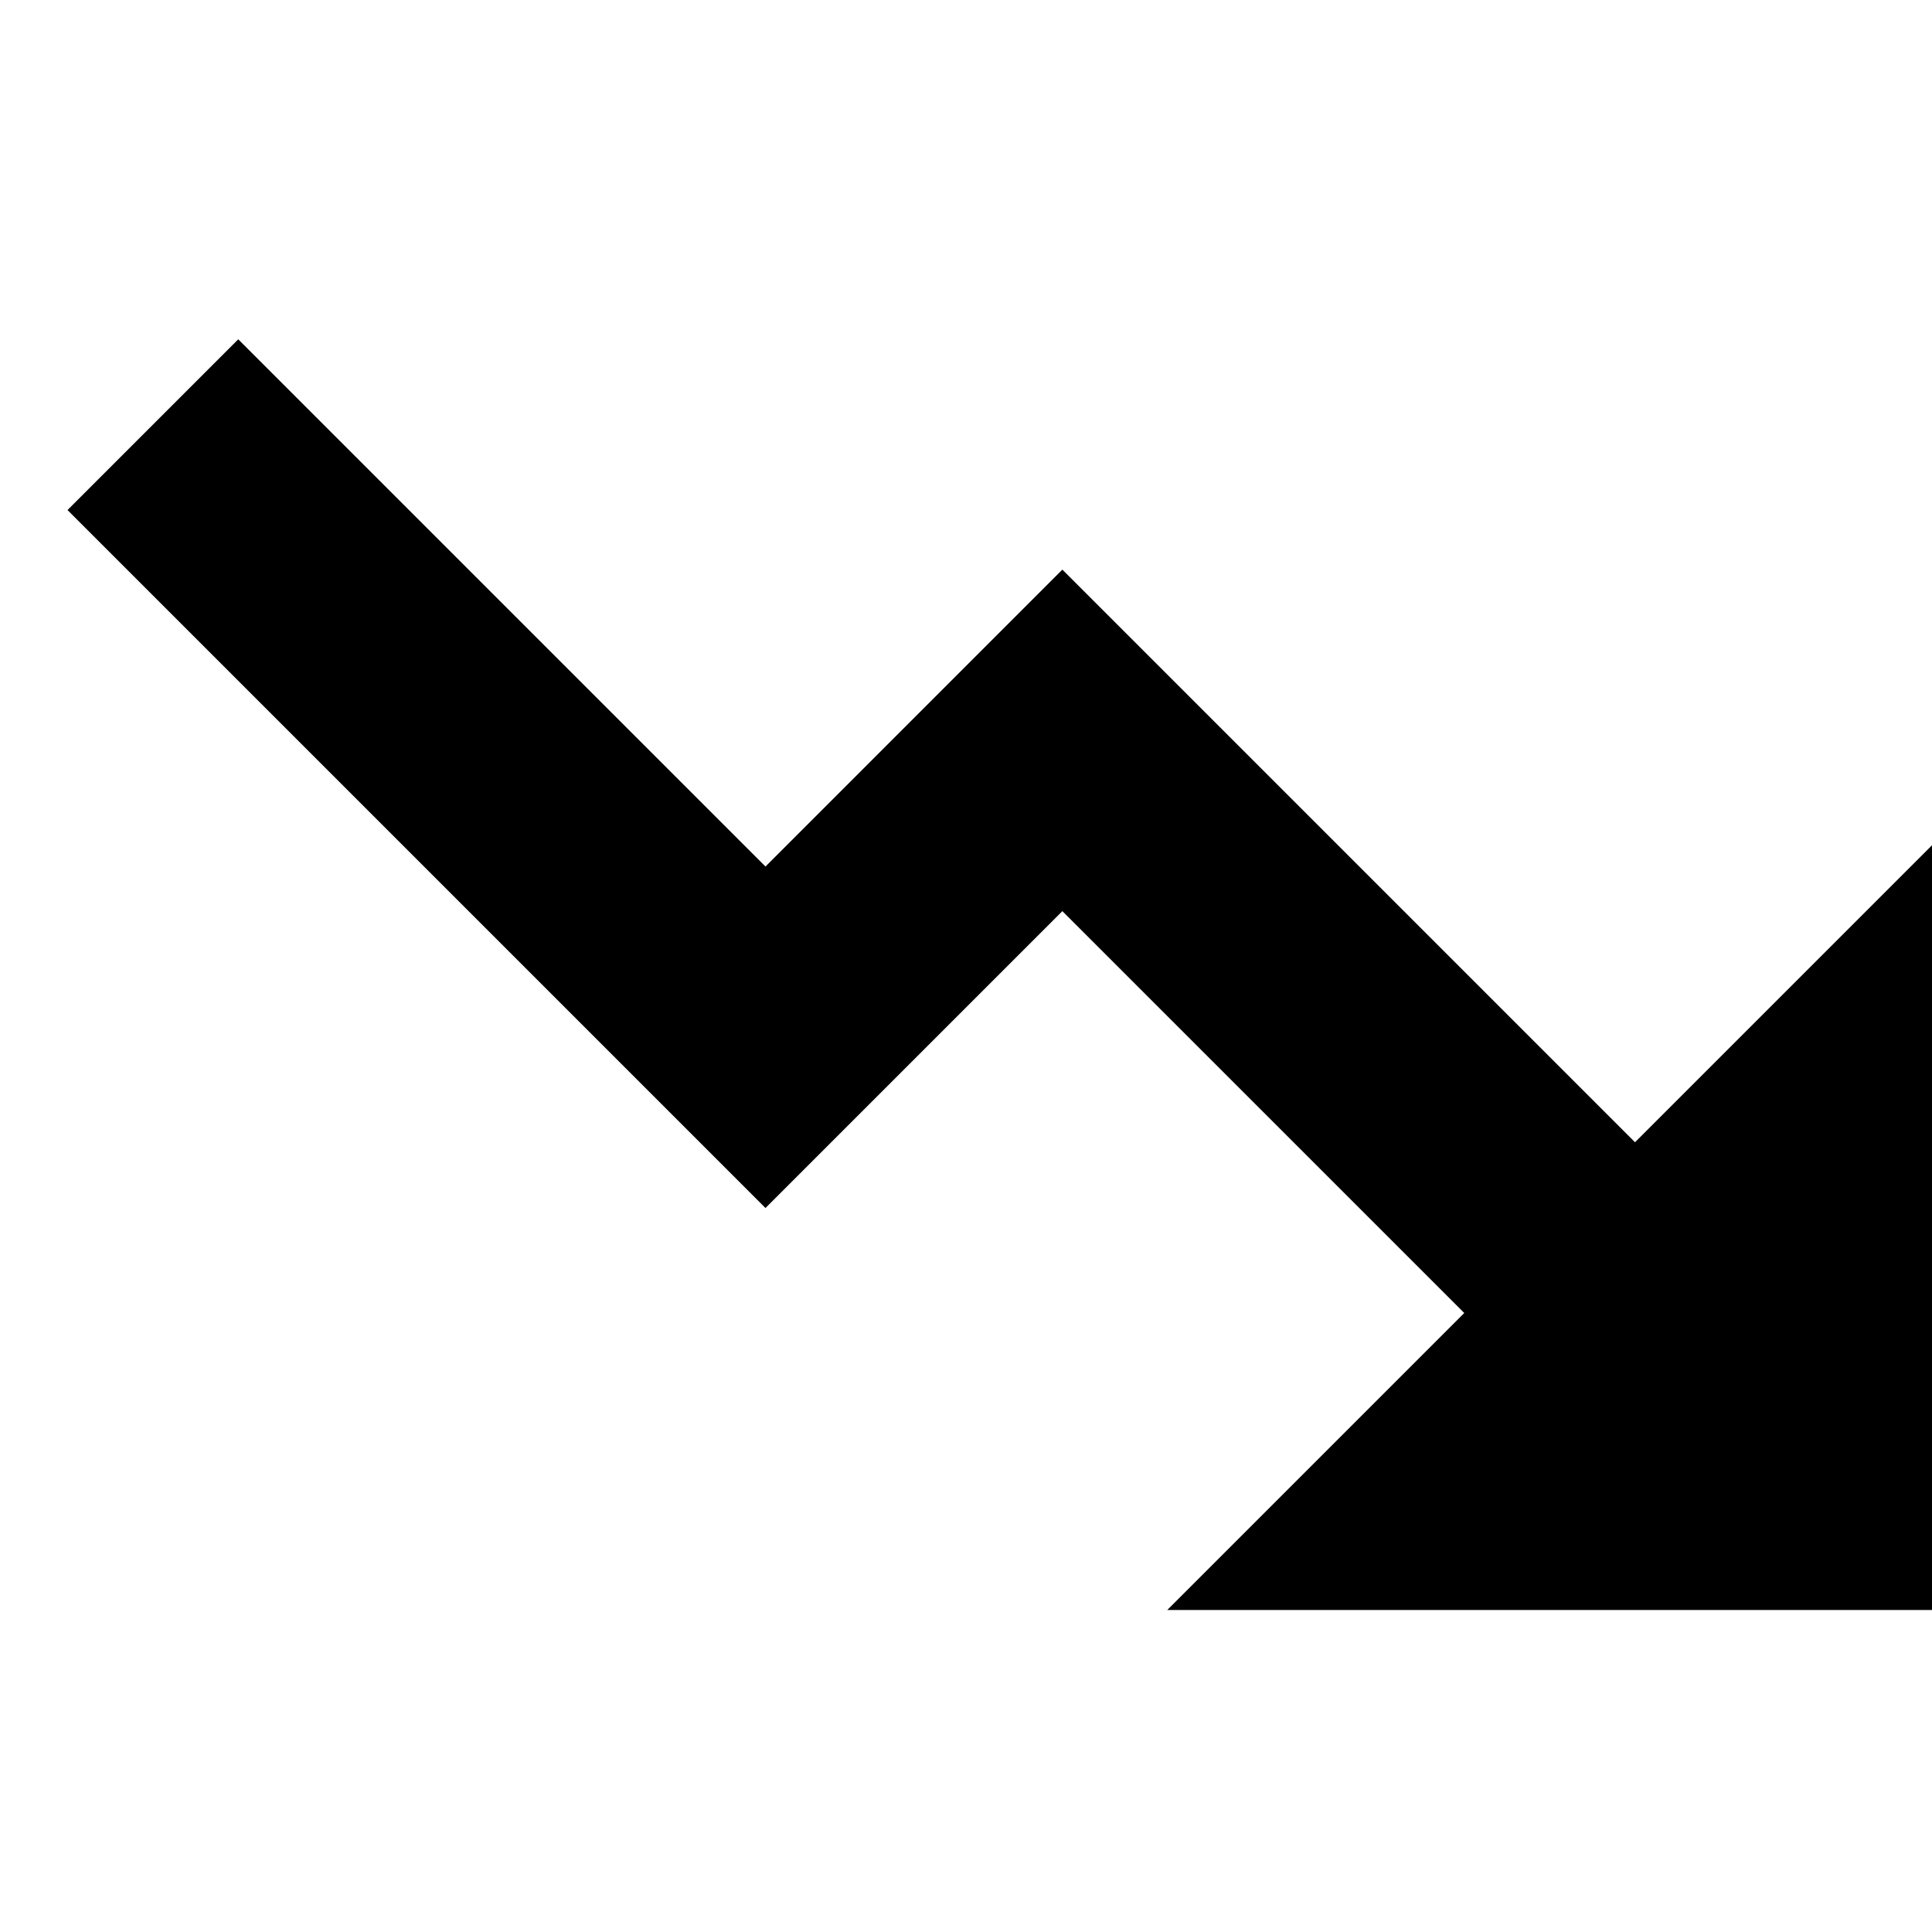
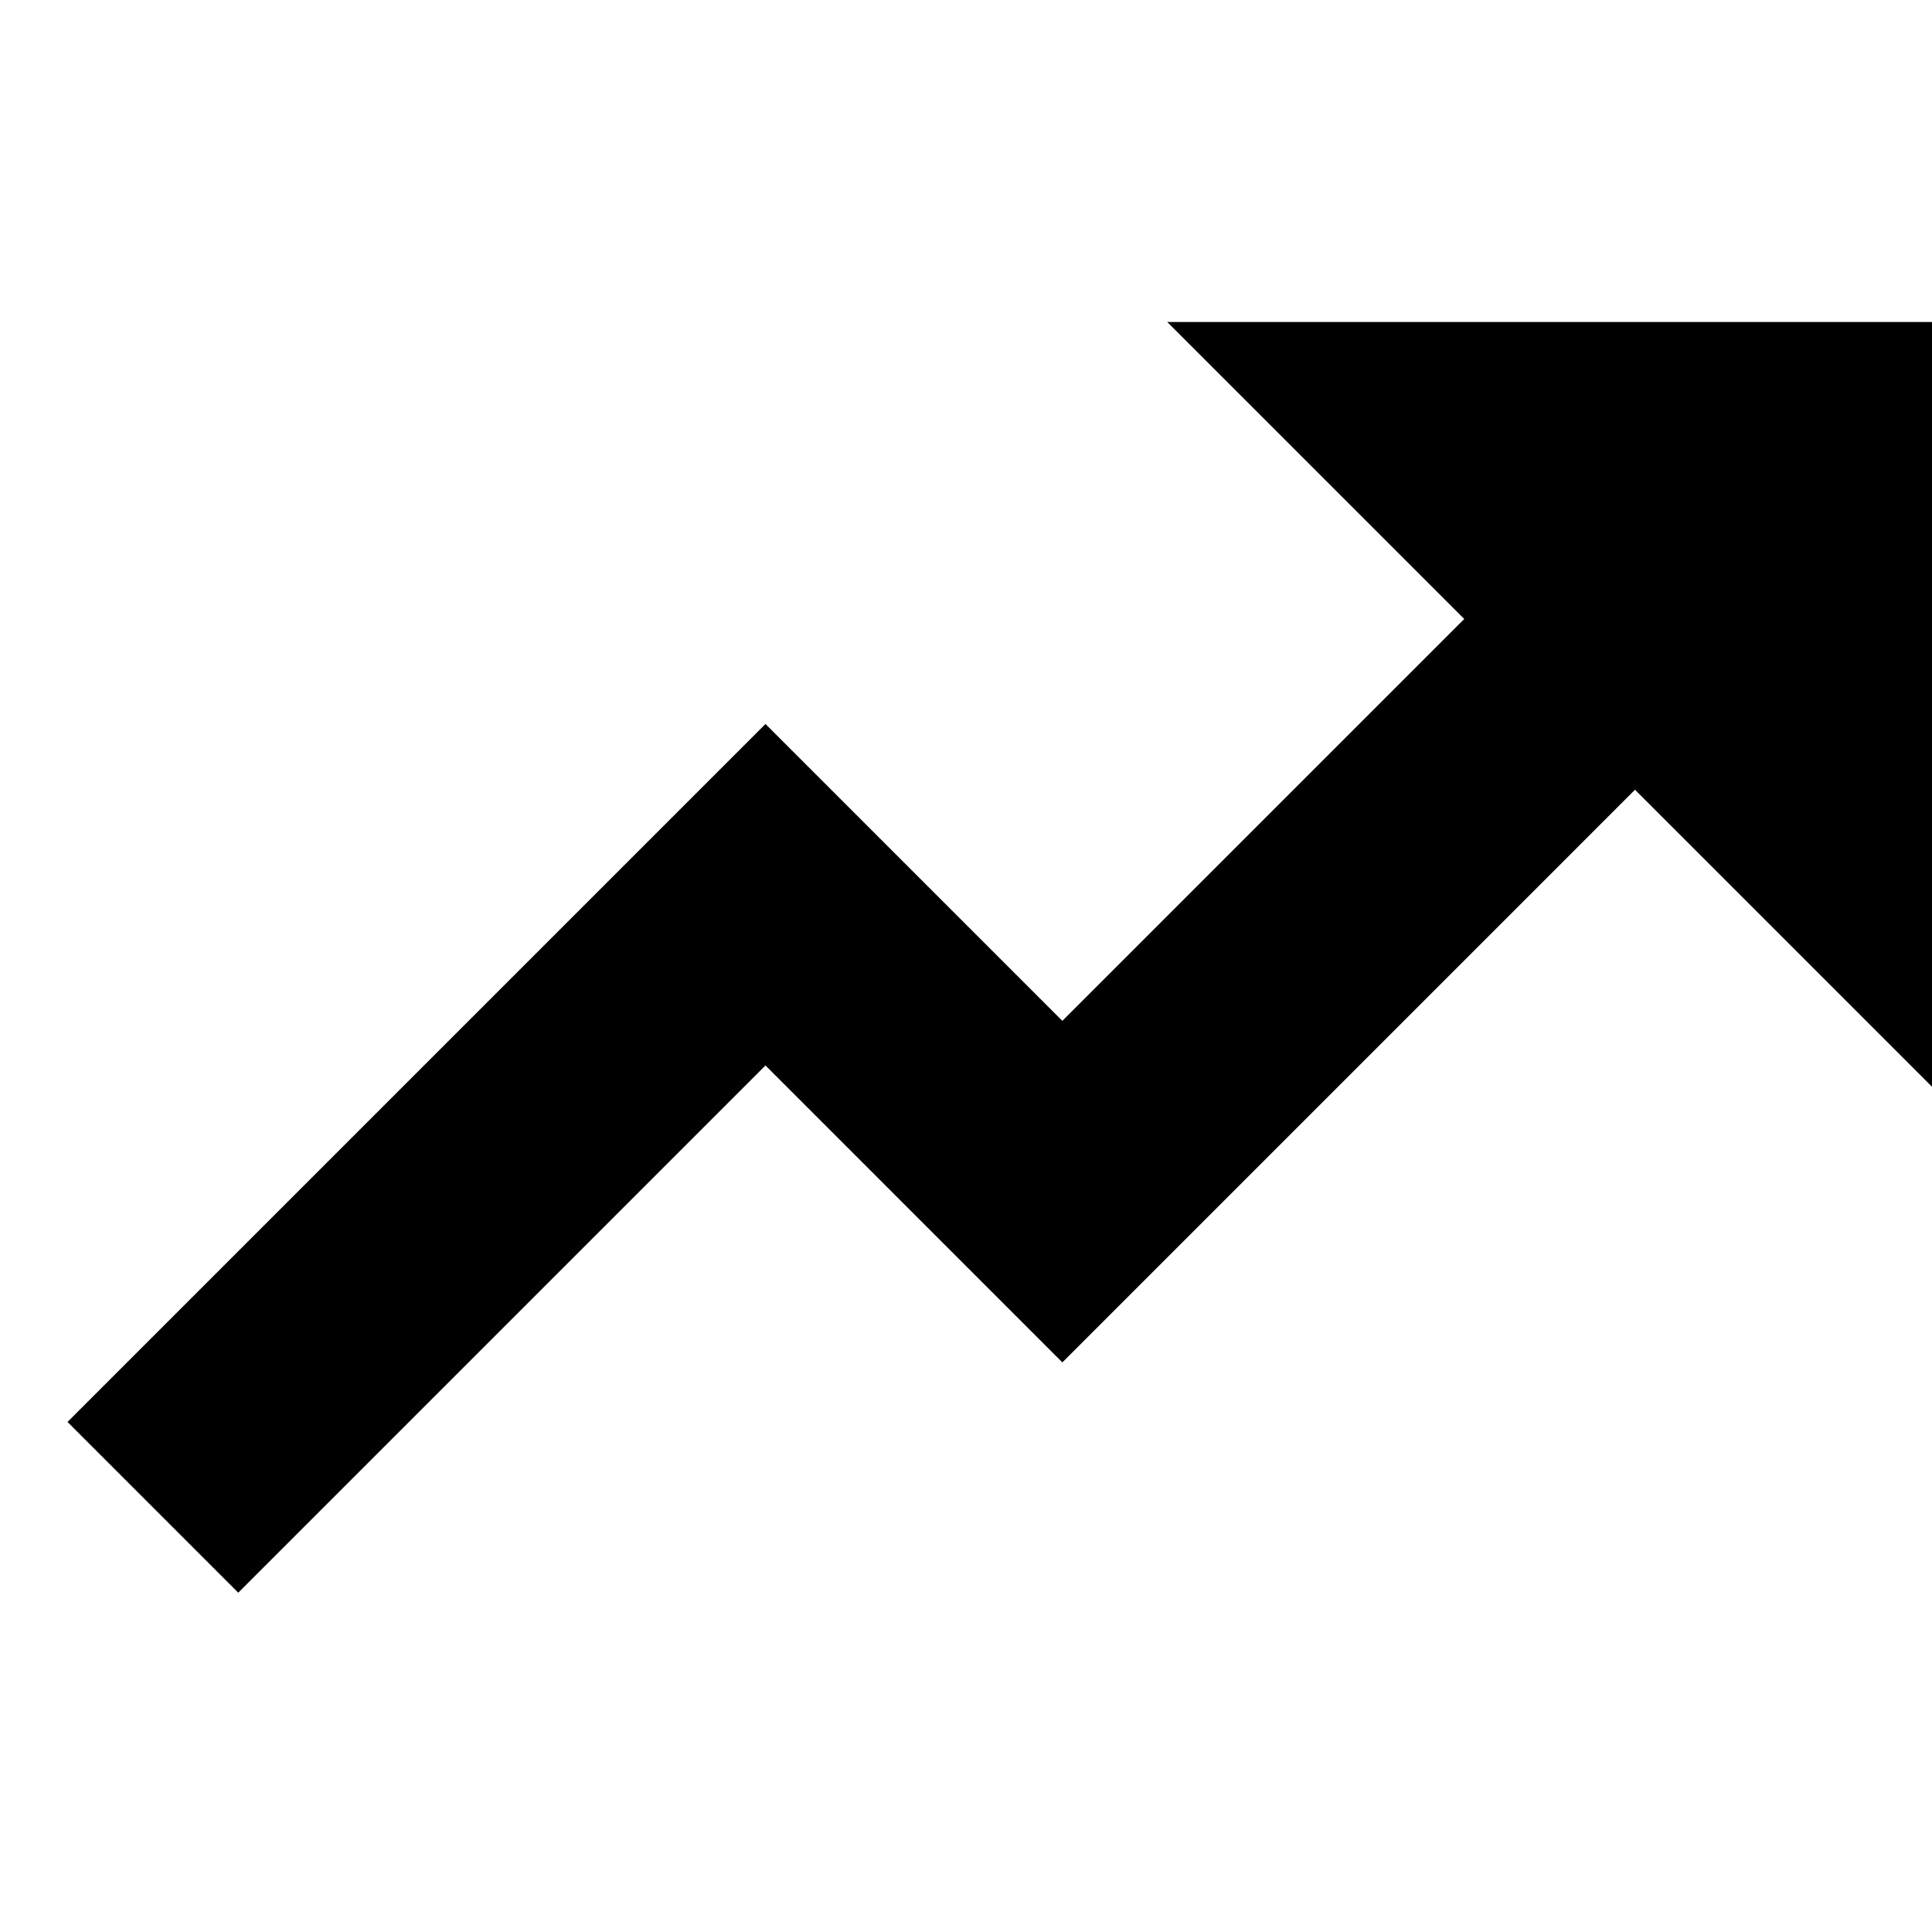
<svg xmlns="http://www.w3.org/2000/svg" viewBox="0 0 48 48">
-   <path d="M40.4 40H29l7.379-7.379-9.985-9.984-7.376 7.376L1.677 12.672 5.919 8.43l13.099 13.099 7.376-7.377 14.227 14.227L48 21v19h-7.6z" data-name="48" />
+   <path d="M40.4 8H29l7.379 7.379-9.985 9.984-7.376-7.376L1.677 35.328l4.242 4.242 13.099-13.099 7.376 7.377 14.227-14.227L48 27V8h-7.6z" data-name="48" />
</svg>
